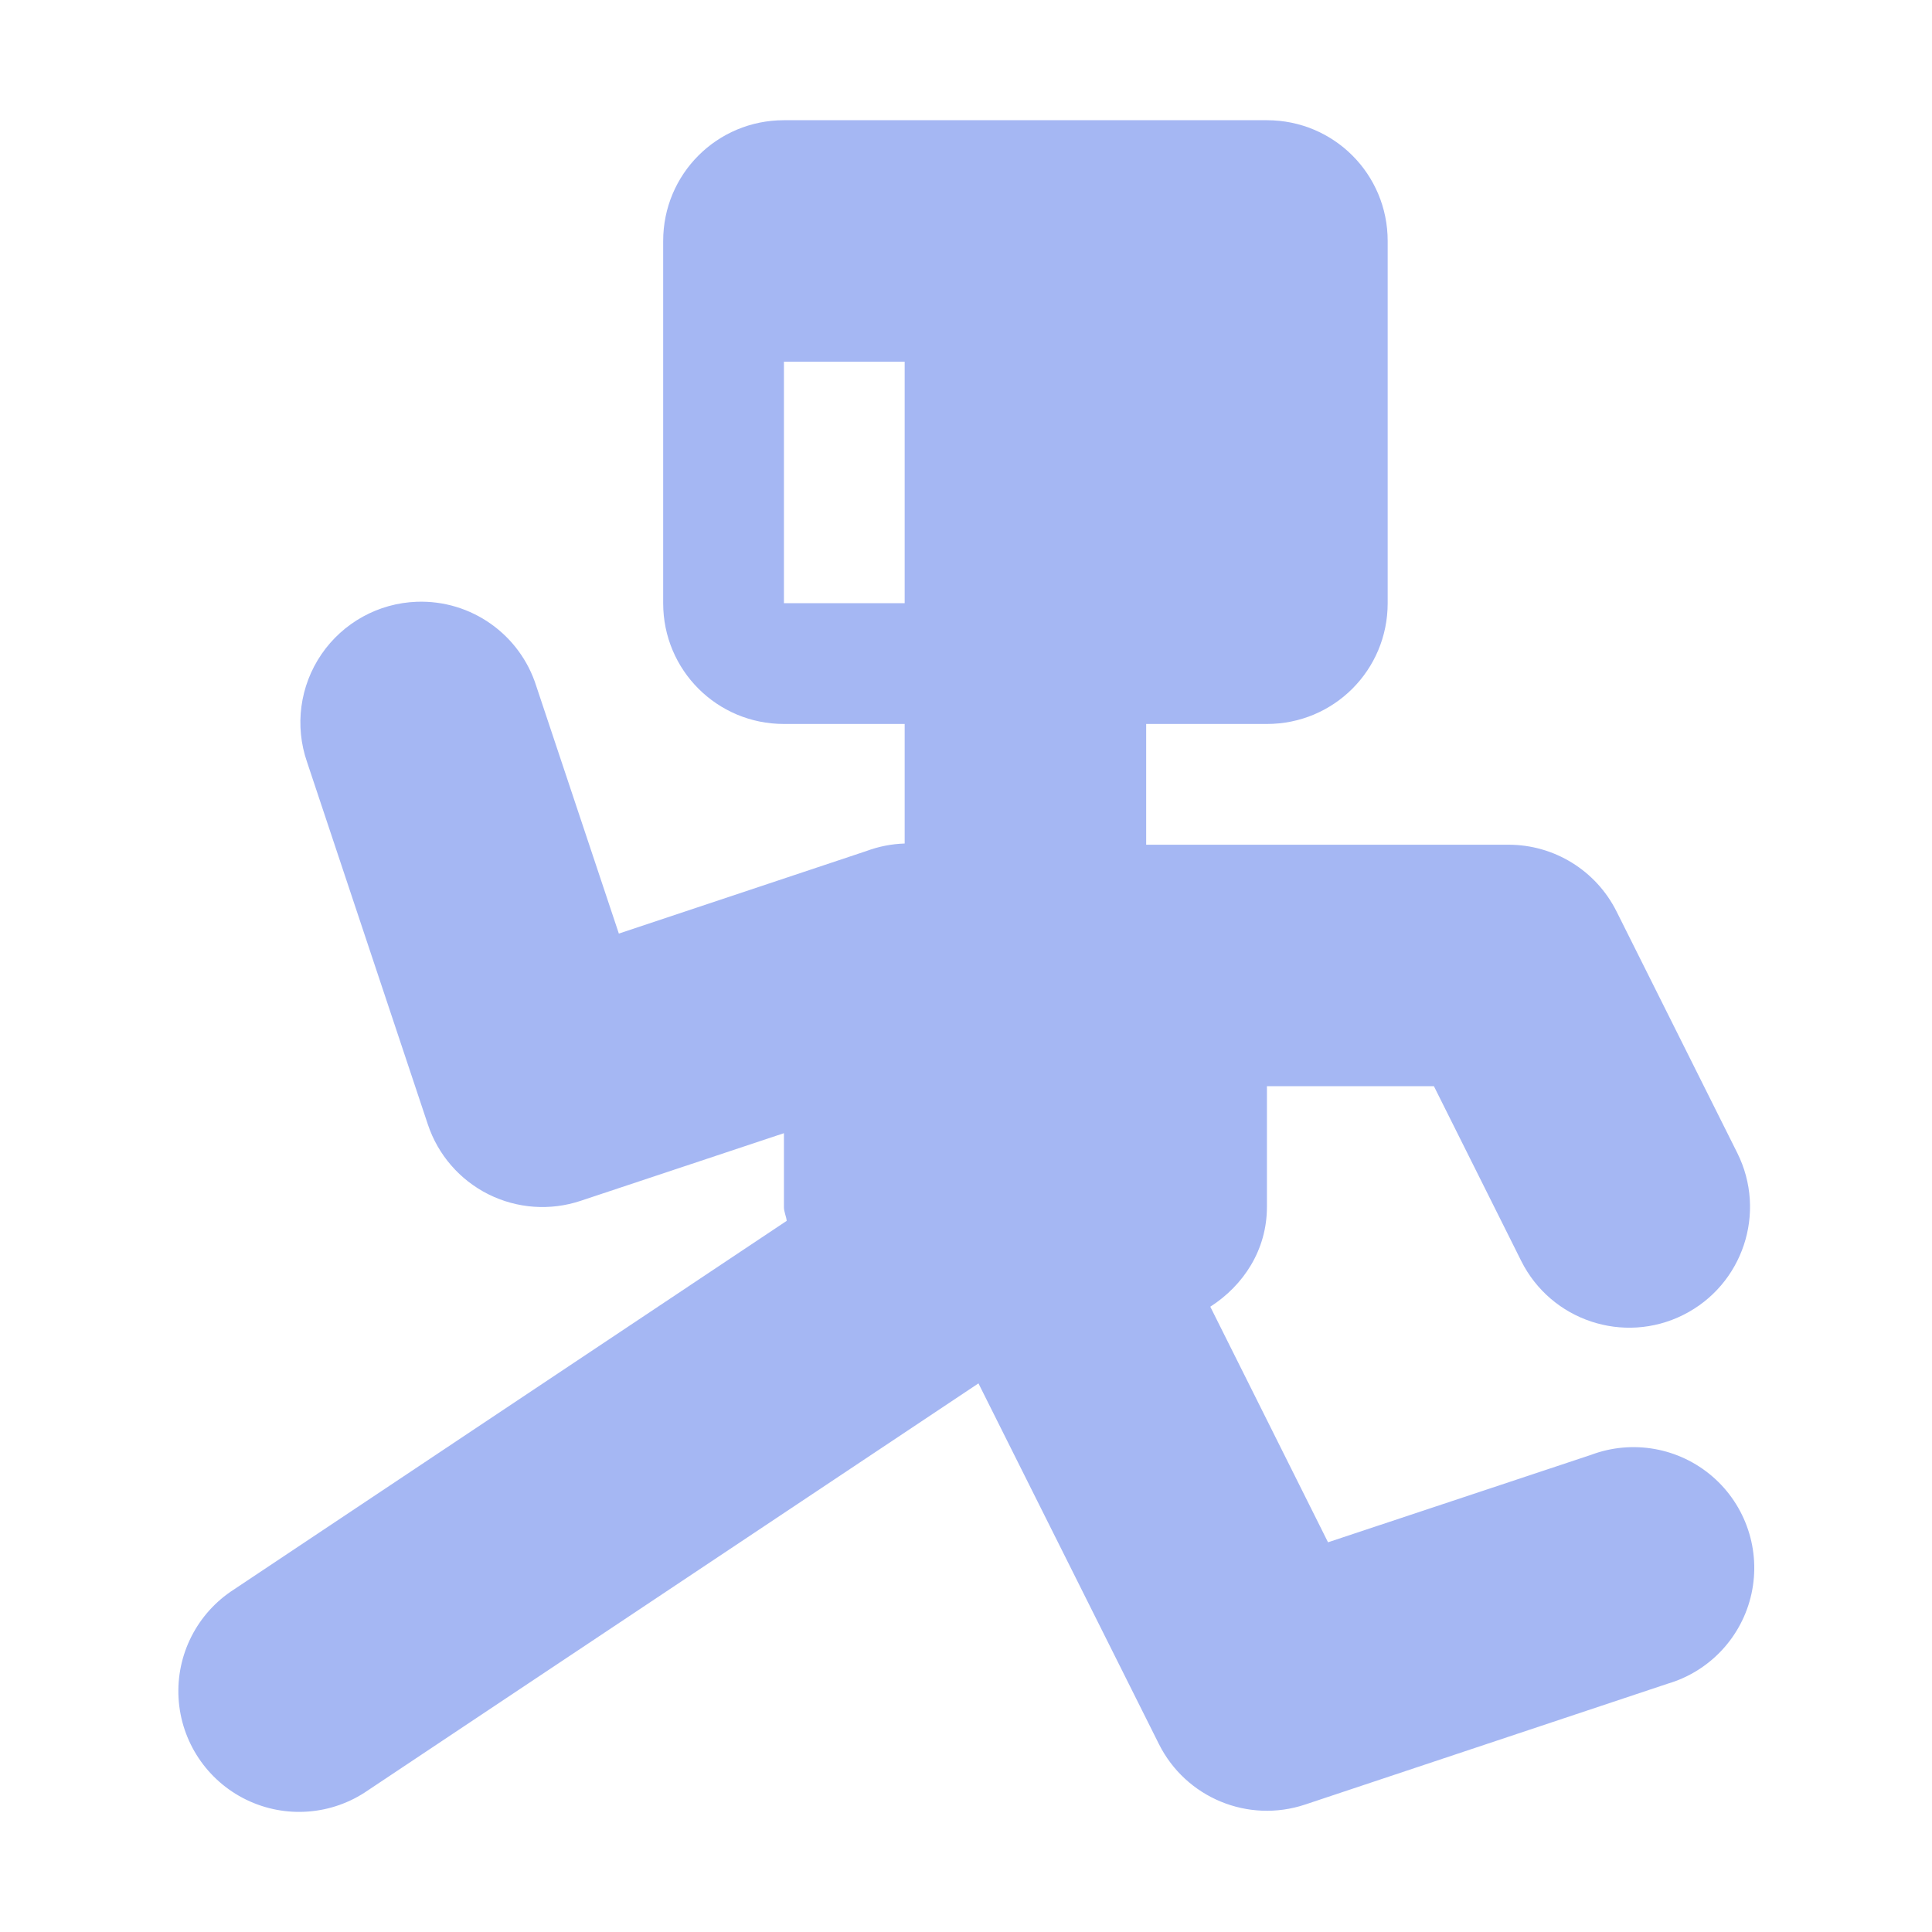
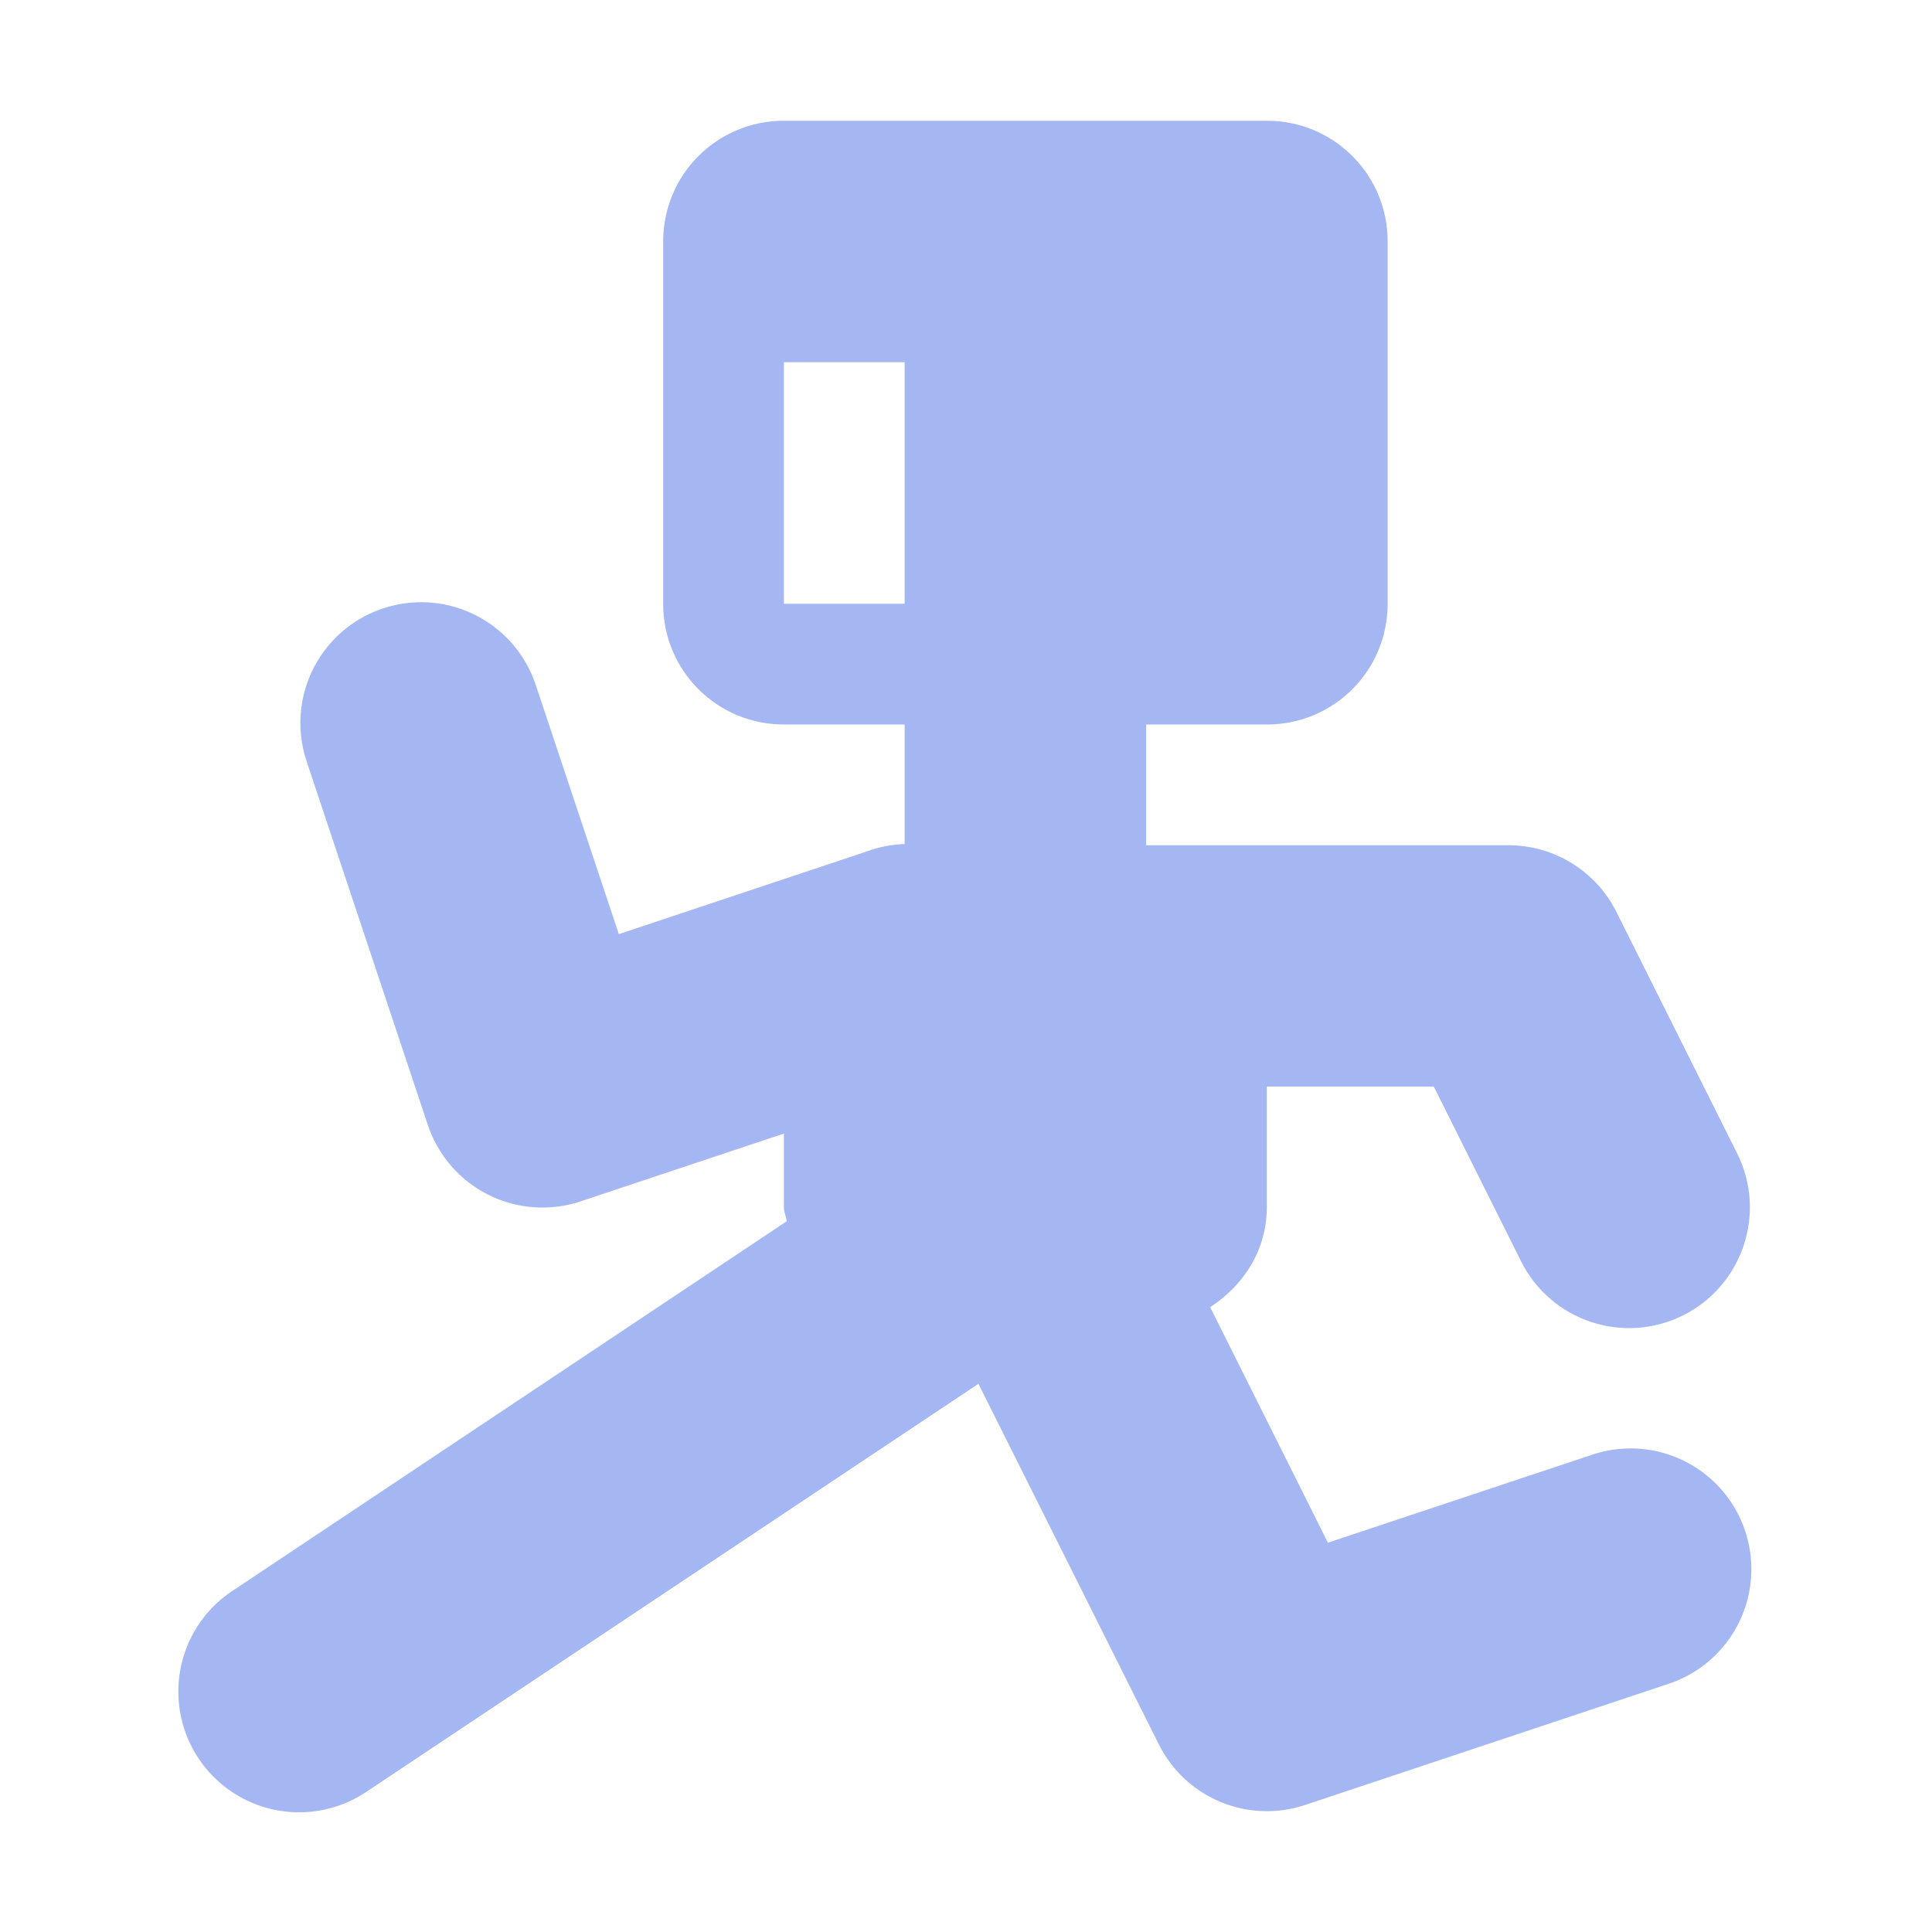
<svg xmlns="http://www.w3.org/2000/svg" width="16" height="16" viewBox="0 0 16 16" id="svg2" version="1.1">
  <defs id="defs4" />
-   <g id="layer1" transform="translate(0,-1036.362)">
-     <g id="layer1-5" transform="translate(0.4921154,-0.00440186)" style="fill:#a5b7f3;fill-opacity:1">
-       <path id="rect849" transform="translate(0,1036.362)" d="M 6,1 C 5.446,1 5,1.446 5,2 v 3 c 0,0.554 0.446,1 1,1 h 1 v 0.99 a 1,1 0 0 0 -0.316,0.062 L 4.633,7.736 3.949,5.686 A 1,1 0 0 0 2.959,4.988 1,1 0 0 0 2.051,6.316 l 1,3 a 1,1 0 0 0 1.266,0.633 L 6,9.389 V 10 c 0,0.041 0.019,0.076 0.023,0.115 l -4.578,3.053 a 1,1 0 1 0 1.109,1.664 l 5.057,-3.371 1.494,2.986 a 1,1 0 0 0 1.211,0.502 l 3,-1 A 1,1 0 1 0 12.684,12.053 L 10.506,12.777 9.531,10.826 C 9.807,10.649 10,10.354 10,10 V 9 h 1.383 l 0.723,1.447 a 1,1 0 1 0 1.789,-0.895 l -1,-2 A 1,1 0 0 0 12,7 H 9 V 6 h 1 c 0.554,0 1,-0.446 1,-1 V 2 C 11,1.446 10.554,1 10,1 Z M 6,3 H 7 V 5 H 6 Z" style="fill:#a5b7f3;fill-opacity:1;stroke:none;stroke-width:2;stroke-linecap:round;stroke-linejoin:round;stroke-miterlimit:4;stroke-dasharray:none;stroke-opacity:0.996" />
-     </g>
+   <g id="layer1">
+     <path style="fill:#a5b7f3;fill-opacity:1;stroke:none;stroke-width:2;stroke-linecap:round;stroke-linejoin:round;stroke-miterlimit:4;stroke-dasharray:none;stroke-opacity:0.996" d="m 6.492,1 c -0.554,0 -1,0.446 -1,1 v 3 c 0,0.554 0.446,1 1,1 h 1 V 6.99 A 1,1 0 0 0 7.176,7.052 L 5.125,7.736 4.441,5.685 A 1,1 0 0 0 3.451,4.988 1,1 0 0 0 2.543,6.316 l 1,3 A 1,1 0 0 0 4.809,9.949 L 6.492,9.388 v 0.611 c 0,0.041 0.019,0.076 0.023,0.115 l -4.578,3.053 a 1,1 0 1 0 1.109,1.664 l 5.057,-3.371 1.494,2.986 a 1,1 0 0 0 1.211,0.502 l 3,-1 a 1,1 0 1 0 -0.633,-1.897 l -2.178,0.725 -0.975,-1.951 c 0.276,-0.178 0.469,-0.472 0.469,-0.826 v -1 h 1.383 l 0.723,1.447 a 1,1 0 1 0 1.789,-0.895 l -1,-2 A 1,1 0 0 0 12.492,7 H 9.492 v -1 h 1 c 0.554,0 1,-0.446 1,-1 v -3 c 0,-0.554 -0.446,-1 -1,-1 z m 0,2 h 1 v 2 h -1 z" id="rect849" />
  </g>
</svg>
